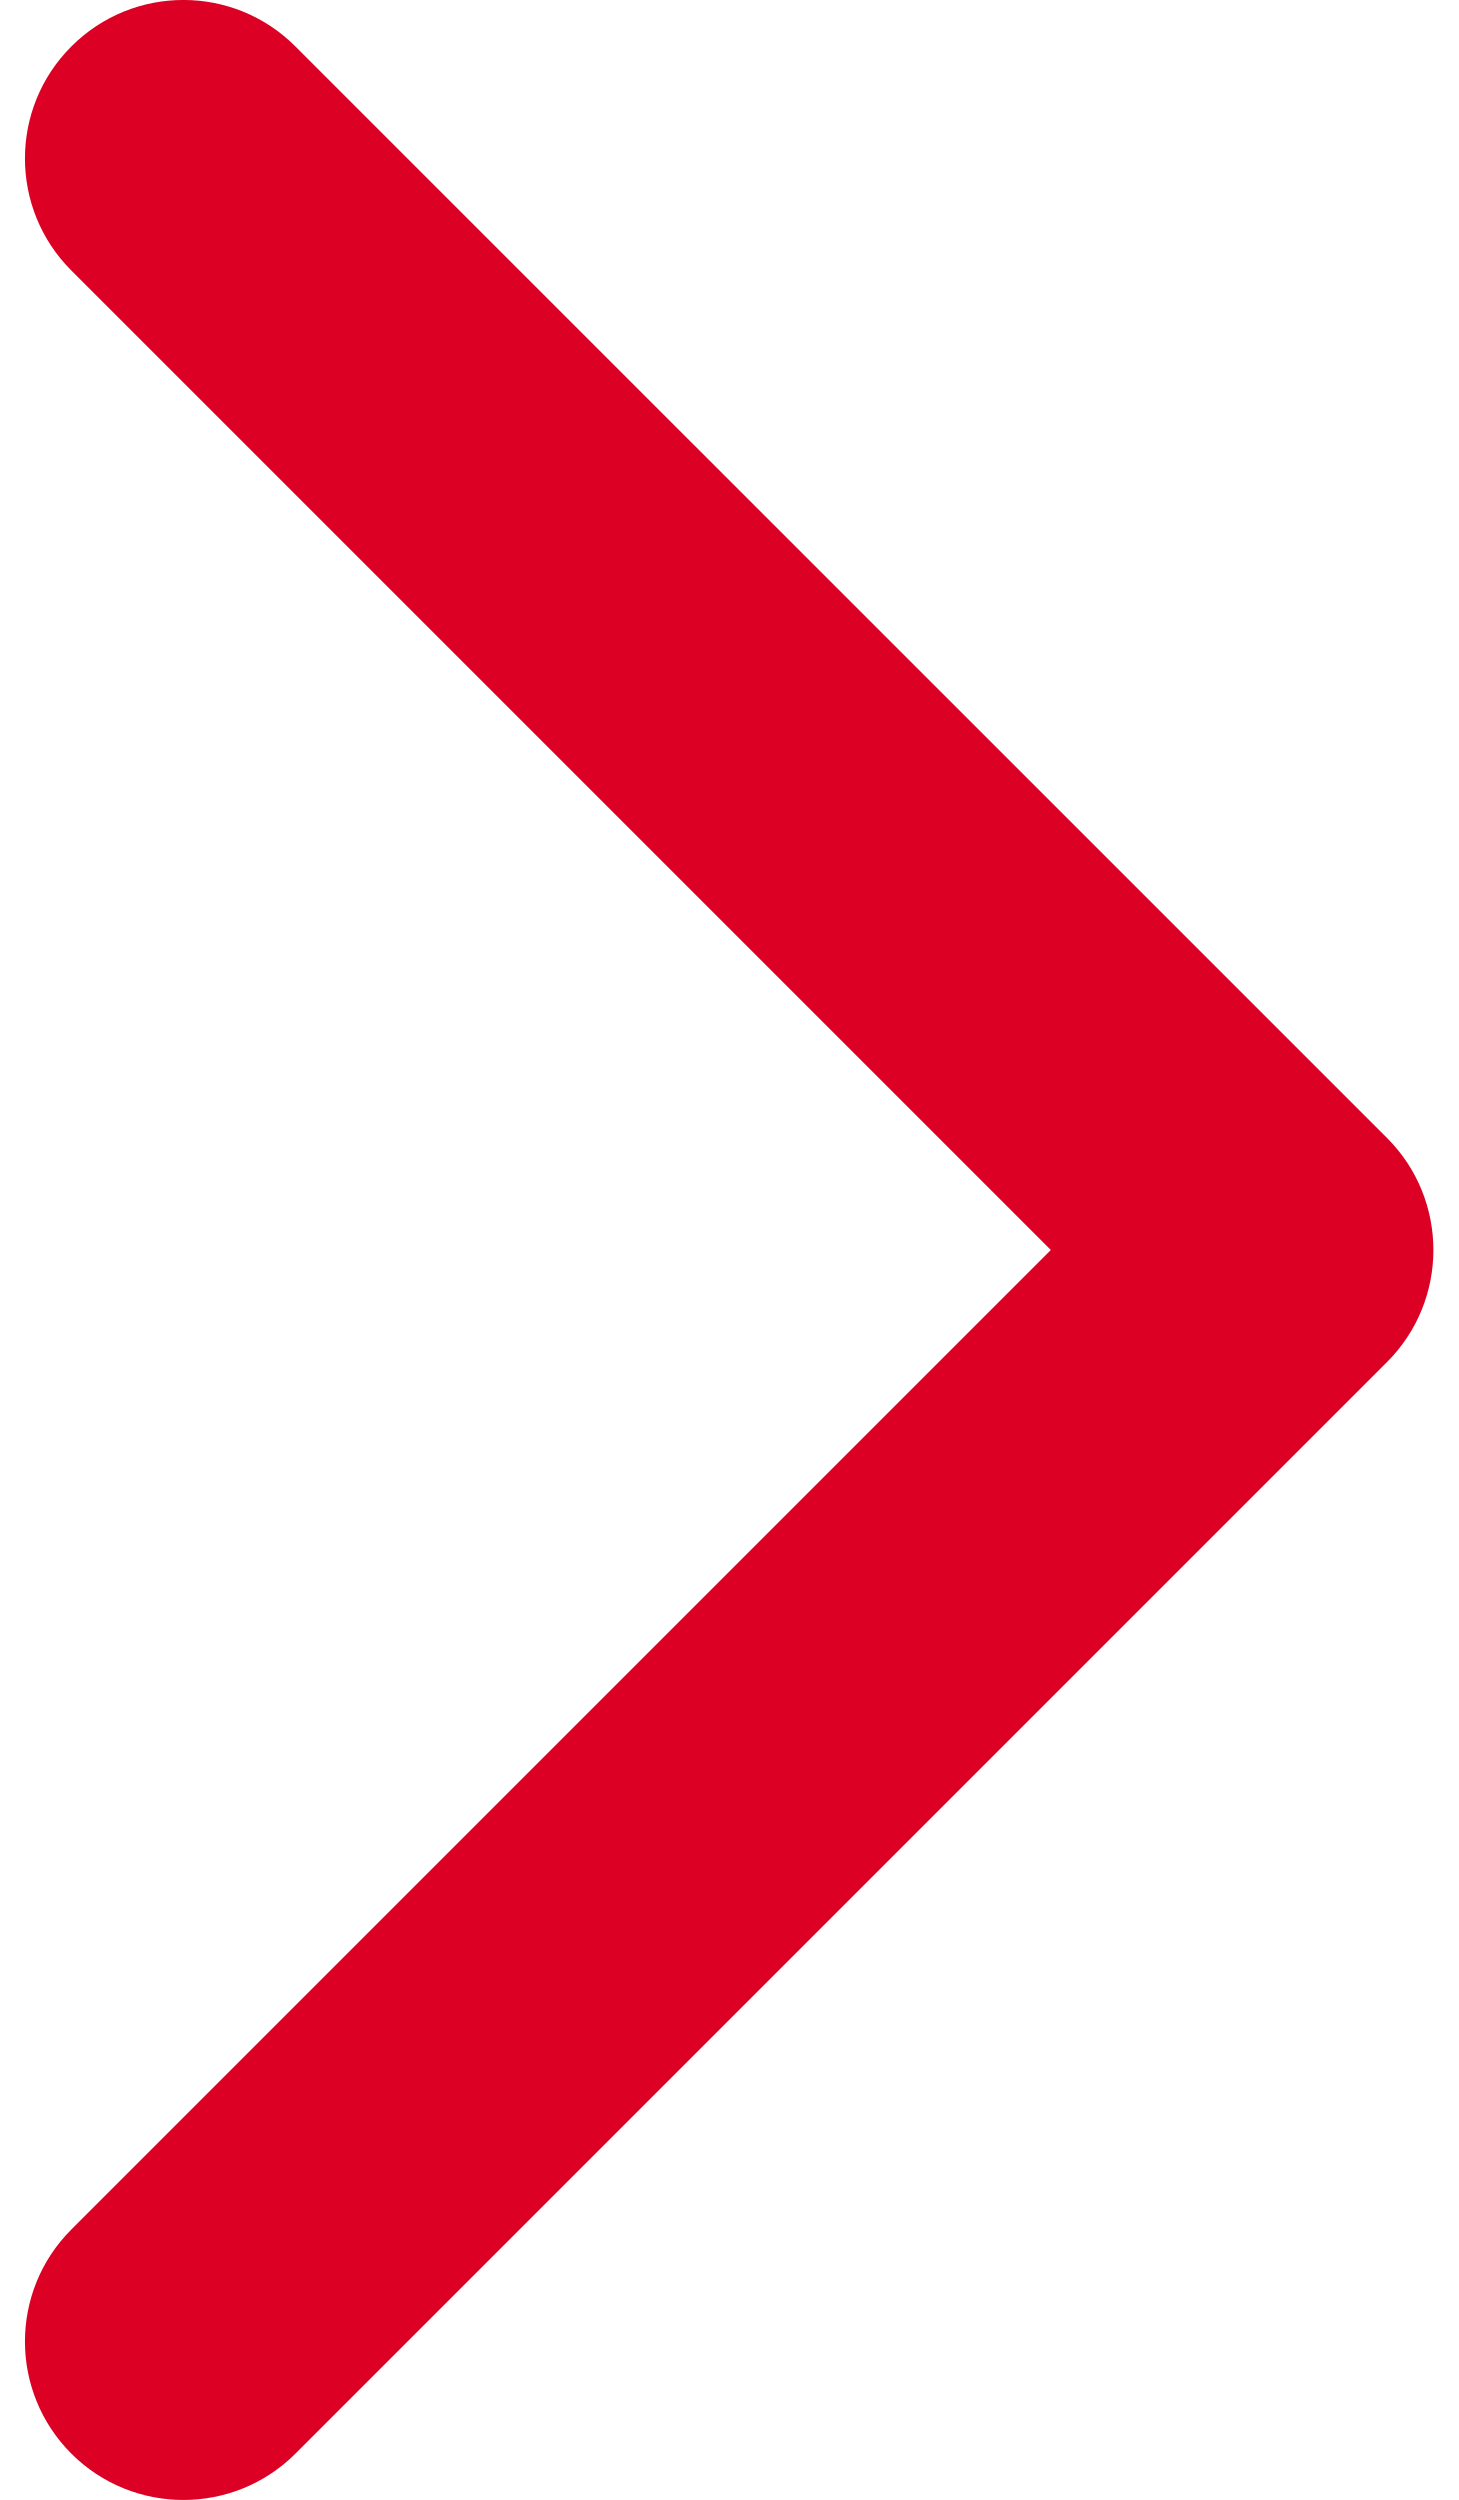
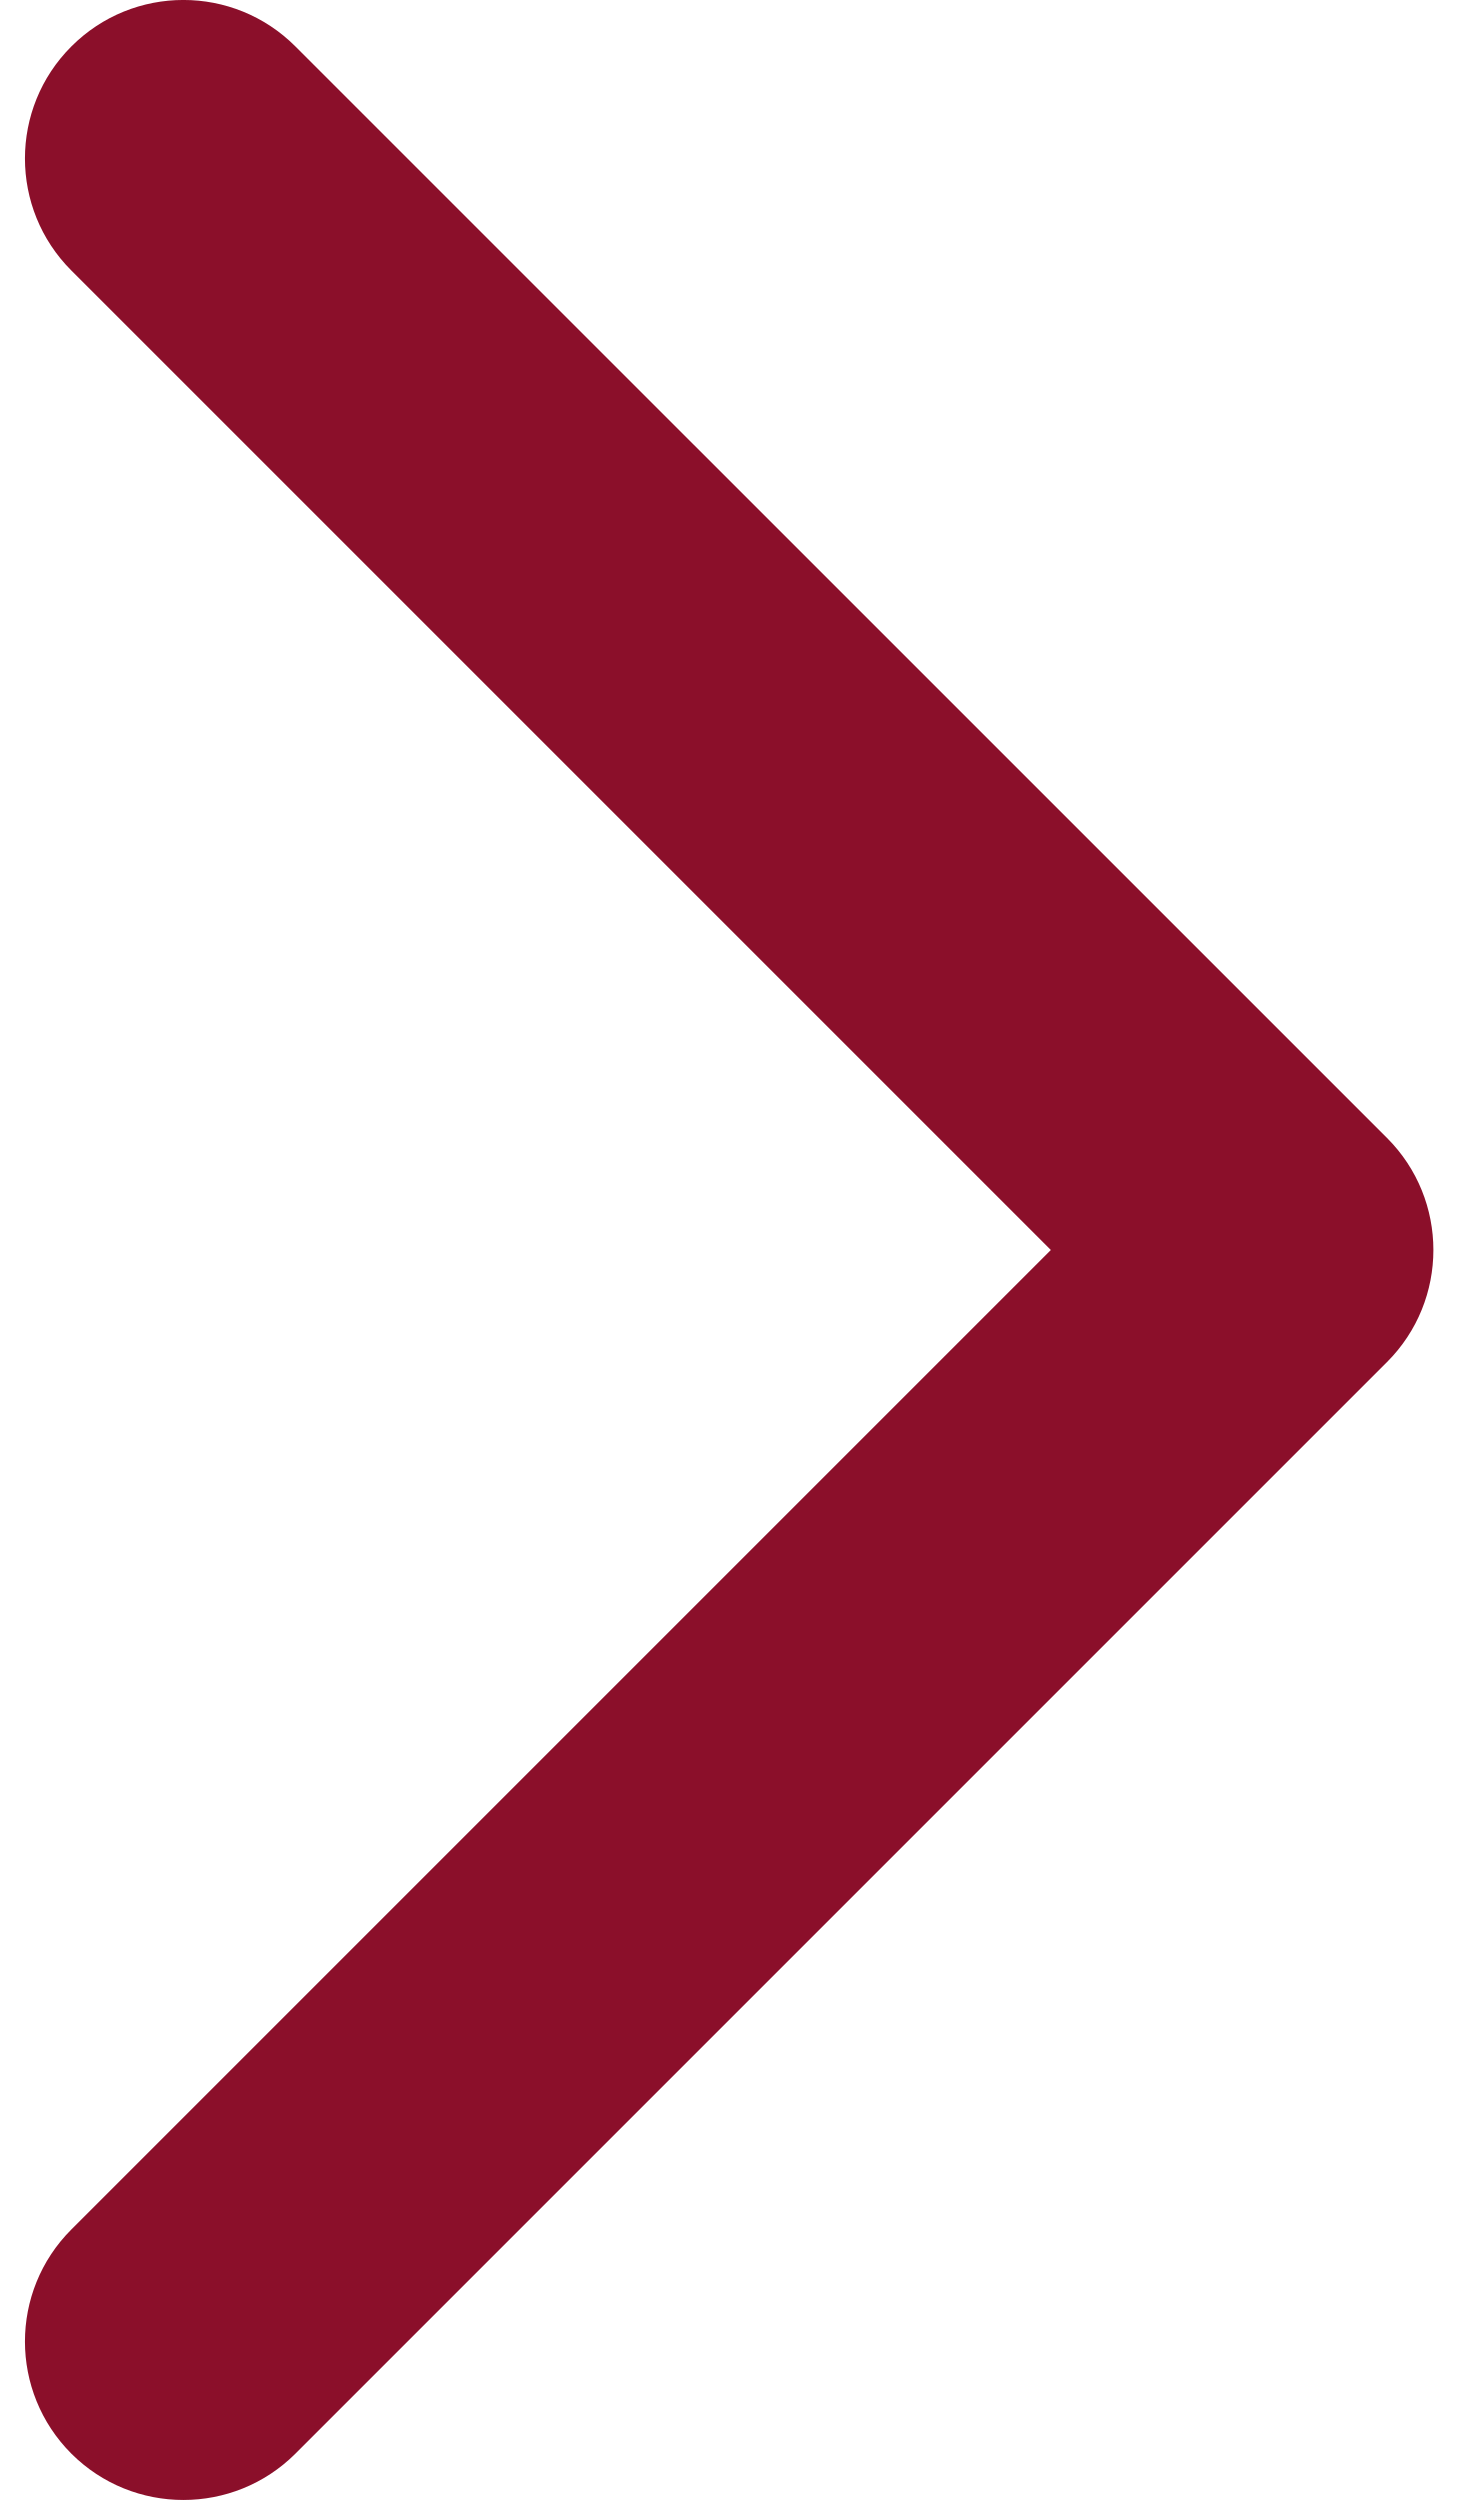
<svg xmlns="http://www.w3.org/2000/svg" width="14" height="24" viewBox="0 0 14 24" fill="none">
-   <path fill-rule="evenodd" clip-rule="evenodd" d="M0.685 0.446C0.091 1.04 0.091 2.003 0.685 2.597L10.088 12L0.685 21.403C0.091 21.997 0.091 22.96 0.685 23.555C1.279 24.148 2.242 24.148 2.836 23.555L13.315 13.076C13.909 12.482 13.909 11.518 13.315 10.924L2.836 0.446C2.242 -0.149 1.279 -0.149 0.685 0.446Z" fill="#DB0024" />
+   <path fill-rule="evenodd" clip-rule="evenodd" d="M0.685 0.446C0.091 1.04 0.091 2.003 0.685 2.597L10.088 12L0.685 21.403C0.091 21.997 0.091 22.96 0.685 23.555C1.279 24.148 2.242 24.148 2.836 23.555L13.315 13.076C13.909 12.482 13.909 11.518 13.315 10.924L2.836 0.446C2.242 -0.149 1.279 -0.149 0.685 0.446Z" fill="#8B0F2A" />
</svg>
